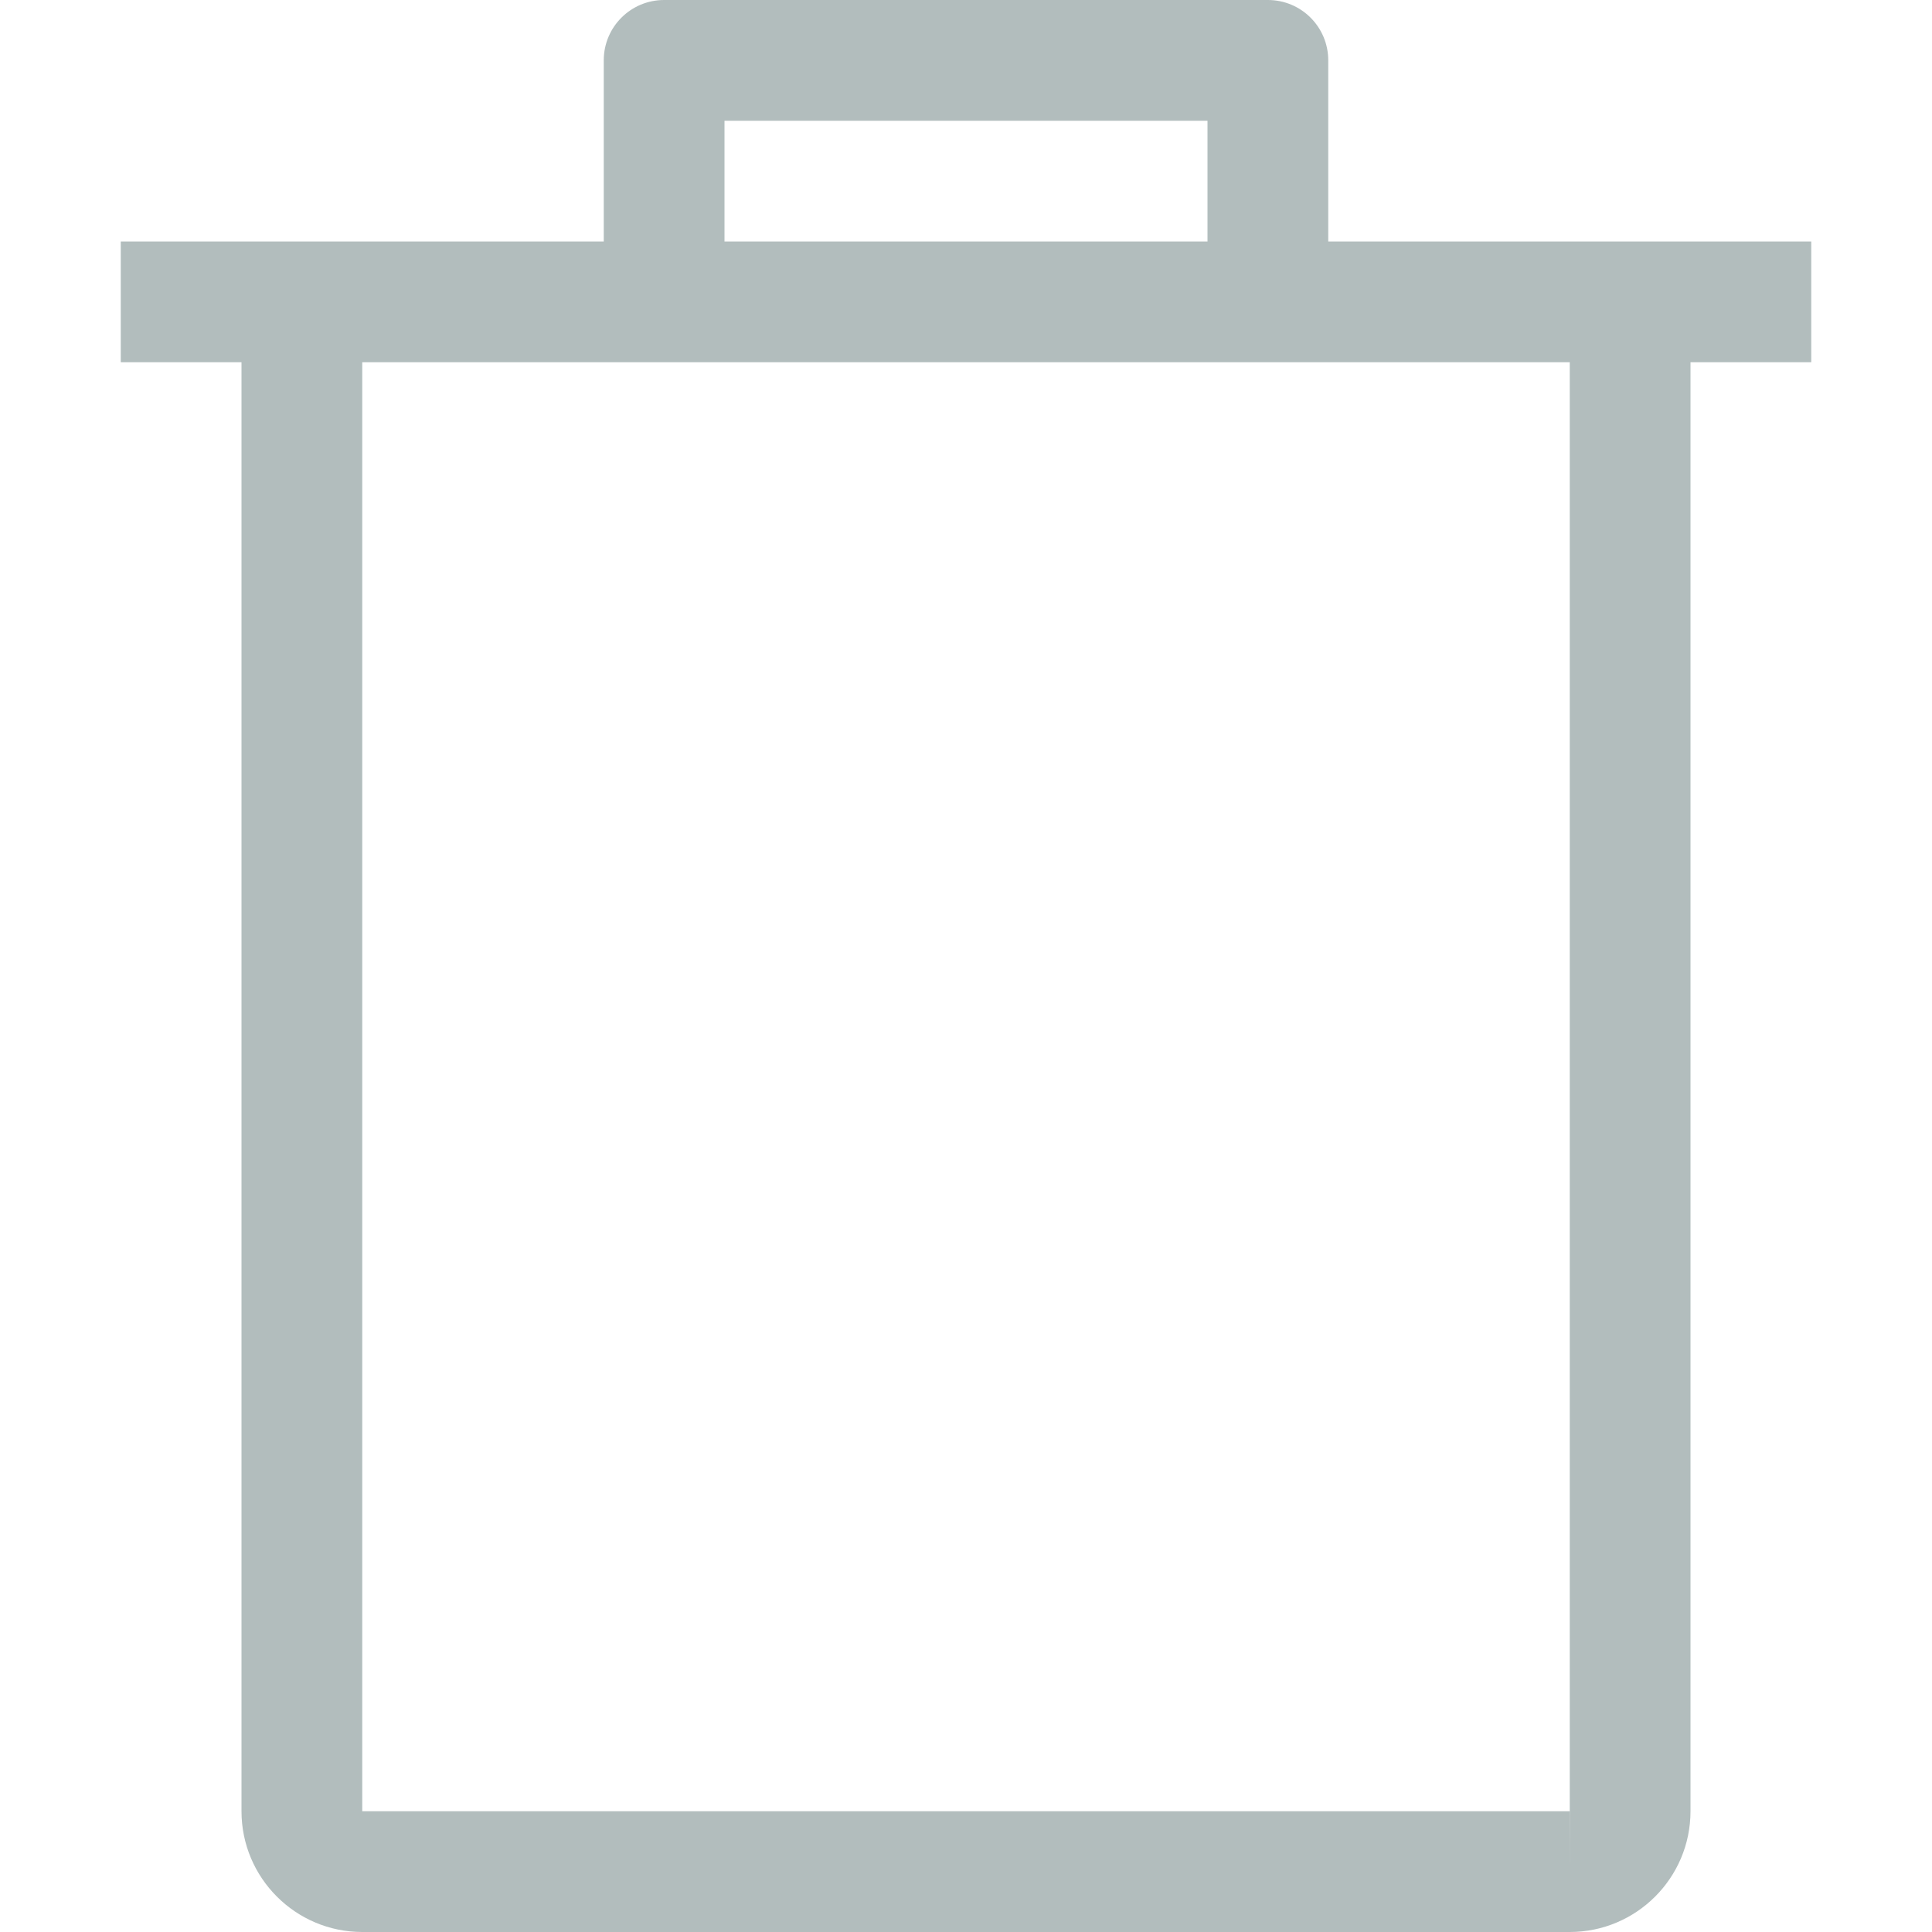
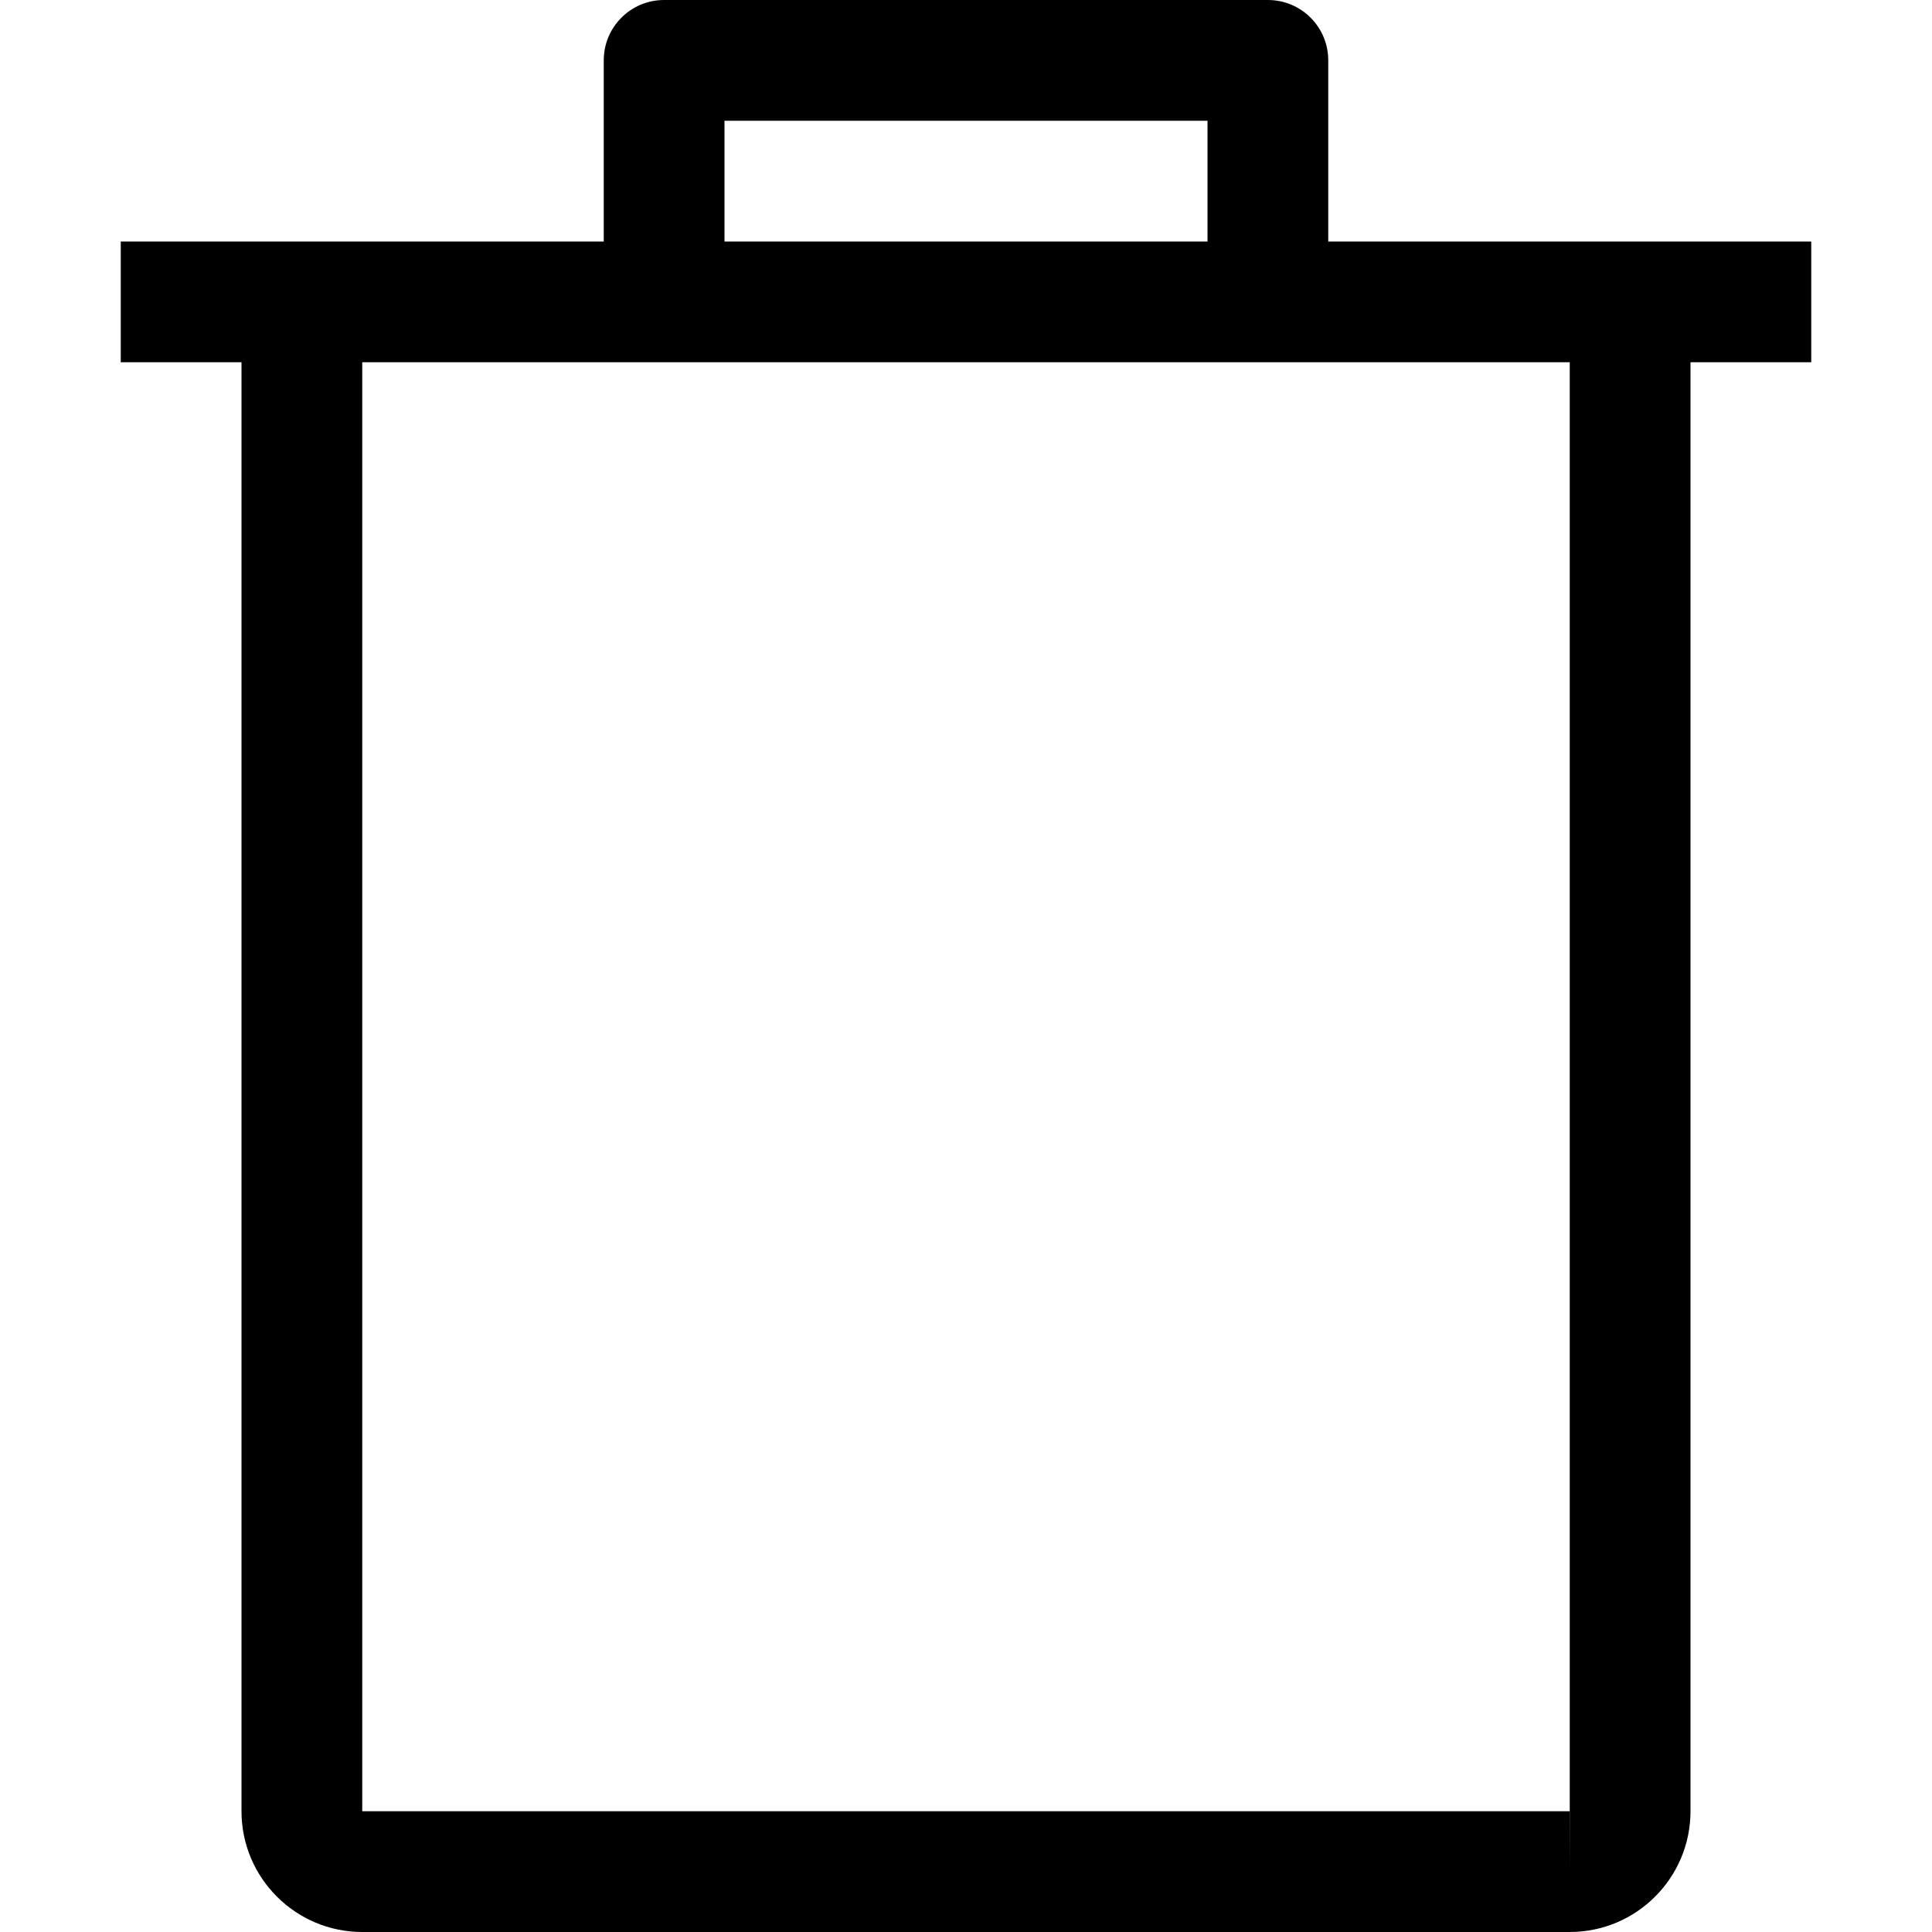
- <svg xmlns="http://www.w3.org/2000/svg" version="1.1" width="32" height="32" viewBox="0 0 32 32" fill="#b2bdbd">
+ <svg xmlns="http://www.w3.org/2000/svg" version="1.1" width="32" height="32" viewBox="0 0 32 32">
  <path d="M30 4h-8v-3c0-0.553-0.447-1-1-1h-10c-0.553 0-1 0.447-1 1v3h-8v2h2v24c0 1.104 0.897 2 2 2h20c1.103 0 2-0.896 2-2v-24h2v-2h-0zM12 2h8v2h-8v-2zM26.002 30l-0.002 1v-1h-20v-24h20v24h0.002z" />
</svg>
